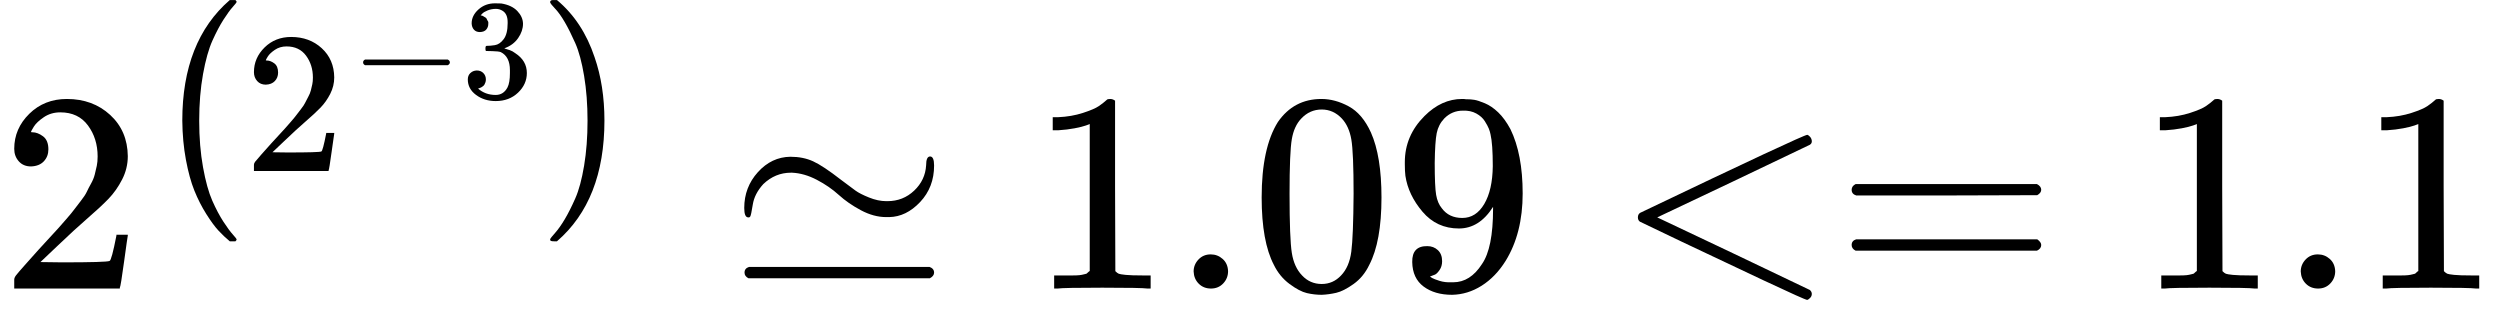
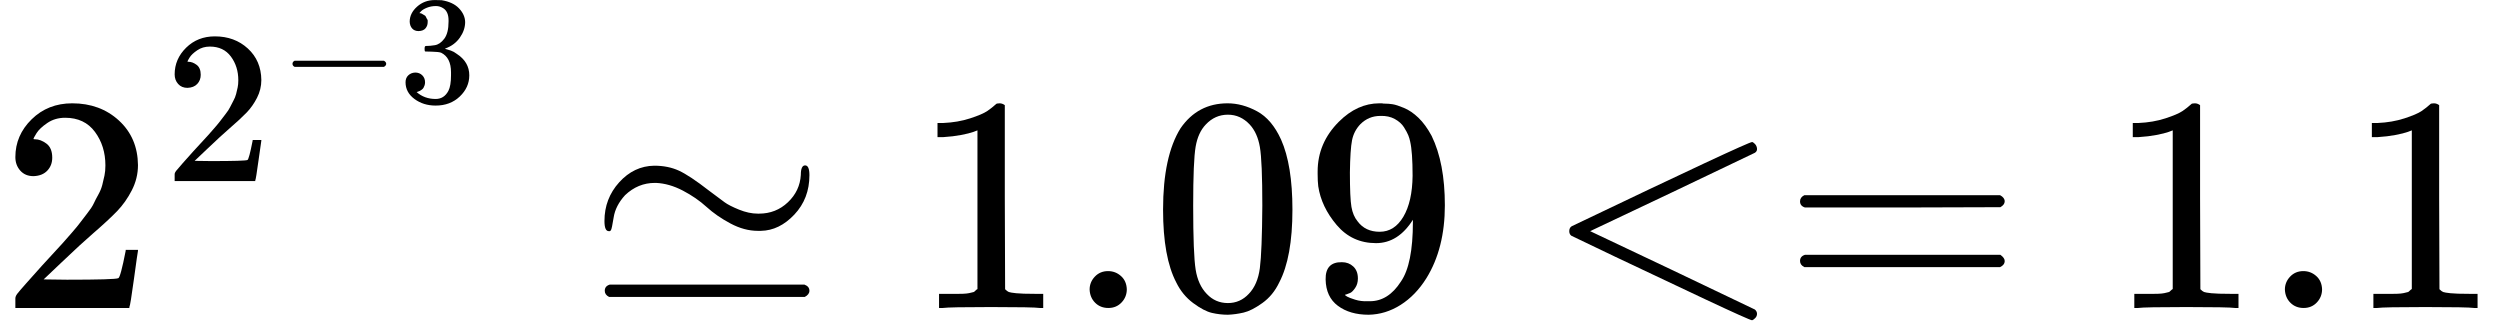
- <svg xmlns="http://www.w3.org/2000/svg" xmlns:xlink="http://www.w3.org/1999/xlink" width="158.968px" height="19.832px" viewBox="0 -1013.7 8783.1 1095.7" aria-hidden="true">
+ <svg xmlns="http://www.w3.org/2000/svg" xmlns:xlink="http://www.w3.org/1999/xlink" width="147.248px" height="19.624px" viewBox="0 -1002.2 8135.4 1084.2" aria-hidden="true">
  <defs>
-     <path id="MJX-305-TEX-N-32" d="M109 429Q82 429 66 447T50 491Q50 562 103 614T235 666Q326 666 387 610T449 465Q449 422 429 383T381 315T301 241Q265 210 201 149L142 93L218 92Q375 92 385 97Q392 99 409 186V189H449V186Q448 183 436 95T421 3V0H50V19V31Q50 38 56 46T86 81Q115 113 136 137Q145 147 170 174T204 211T233 244T261 278T284 308T305 340T320 369T333 401T340 431T343 464Q343 527 309 573T212 619Q179 619 154 602T119 569T109 550Q109 549 114 549Q132 549 151 535T170 489Q170 464 154 447T109 429Z" />
-     <path id="MJX-305-TEX-SO-28" d="M152 251Q152 646 388 850H416Q422 844 422 841Q422 837 403 816T357 753T302 649T255 482T236 250Q236 124 255 19T301 -147T356 -251T403 -315T422 -340Q422 -343 416 -349H388Q359 -325 332 -296T271 -213T212 -97T170 56T152 251Z" />
-     <path id="MJX-305-TEX-N-2212" d="M84 237T84 250T98 270H679Q694 262 694 250T679 230H98Q84 237 84 250Z" />
-     <path id="MJX-305-TEX-N-33" d="M127 463Q100 463 85 480T69 524Q69 579 117 622T233 665Q268 665 277 664Q351 652 390 611T430 522Q430 470 396 421T302 350L299 348Q299 347 308 345T337 336T375 315Q457 262 457 175Q457 96 395 37T238 -22Q158 -22 100 21T42 130Q42 158 60 175T105 193Q133 193 151 175T169 130Q169 119 166 110T159 94T148 82T136 74T126 70T118 67L114 66Q165 21 238 21Q293 21 321 74Q338 107 338 175V195Q338 290 274 322Q259 328 213 329L171 330L168 332Q166 335 166 348Q166 366 174 366Q202 366 232 371Q266 376 294 413T322 525V533Q322 590 287 612Q265 626 240 626Q208 626 181 615T143 592T132 580H135Q138 579 143 578T153 573T165 566T175 555T183 540T186 520Q186 498 172 481T127 463Z" />
-     <path id="MJX-305-TEX-SO-29" d="M305 251Q305 -145 69 -349H56Q43 -349 39 -347T35 -338Q37 -333 60 -307T108 -239T160 -136T204 27T221 250T204 473T160 636T108 740T60 807T35 839Q35 850 50 850H56H69Q197 743 256 566Q305 425 305 251Z" />
-     <path id="MJX-305-TEX-N-2243" d="M55 283Q55 356 103 409T217 463Q262 463 297 447T395 382Q431 355 446 344T493 320T554 307H558Q613 307 652 344T694 433Q694 464 708 464T722 432Q722 356 673 304T564 251H554Q510 251 465 275T387 329T310 382T223 407H219Q164 407 122 367Q91 333 85 295T76 253T69 250Q55 250 55 283ZM56 56Q56 71 72 76H706Q722 70 722 56Q722 44 707 36H70Q56 43 56 56Z" />
-     <path id="MJX-305-TEX-N-31" d="M213 578L200 573Q186 568 160 563T102 556H83V602H102Q149 604 189 617T245 641T273 663Q275 666 285 666Q294 666 302 660V361L303 61Q310 54 315 52T339 48T401 46H427V0H416Q395 3 257 3Q121 3 100 0H88V46H114Q136 46 152 46T177 47T193 50T201 52T207 57T213 61V578Z" />
-     <path id="MJX-305-TEX-N-2E" d="M78 60Q78 84 95 102T138 120Q162 120 180 104T199 61Q199 36 182 18T139 0T96 17T78 60Z" />
-     <path id="MJX-305-TEX-N-30" d="M96 585Q152 666 249 666Q297 666 345 640T423 548Q460 465 460 320Q460 165 417 83Q397 41 362 16T301 -15T250 -22Q224 -22 198 -16T137 16T82 83Q39 165 39 320Q39 494 96 585ZM321 597Q291 629 250 629Q208 629 178 597Q153 571 145 525T137 333Q137 175 145 125T181 46Q209 16 250 16Q290 16 318 46Q347 76 354 130T362 333Q362 478 354 524T321 597Z" />
-     <path id="MJX-305-TEX-N-39" d="M352 287Q304 211 232 211Q154 211 104 270T44 396Q42 412 42 436V444Q42 537 111 606Q171 666 243 666Q245 666 249 666T257 665H261Q273 665 286 663T323 651T370 619T413 560Q456 472 456 334Q456 194 396 97Q361 41 312 10T208 -22Q147 -22 108 7T68 93T121 149Q143 149 158 135T173 96Q173 78 164 65T148 49T135 44L131 43Q131 41 138 37T164 27T206 22H212Q272 22 313 86Q352 142 352 280V287ZM244 248Q292 248 321 297T351 430Q351 508 343 542Q341 552 337 562T323 588T293 615T246 625Q208 625 181 598Q160 576 154 546T147 441Q147 358 152 329T172 282Q197 248 244 248Z" />
-     <path id="MJX-305-TEX-N-3C" d="M694 -11T694 -19T688 -33T678 -40Q671 -40 524 29T234 166L90 235Q83 240 83 250Q83 261 91 266Q664 540 678 540Q681 540 687 534T694 519T687 505Q686 504 417 376L151 250L417 124Q686 -4 687 -5Q694 -11 694 -19Z" />
-     <path id="MJX-305-TEX-N-3D" d="M56 347Q56 360 70 367H707Q722 359 722 347Q722 336 708 328L390 327H72Q56 332 56 347ZM56 153Q56 168 72 173H708Q722 163 722 153Q722 140 707 133H70Q56 140 56 153Z" />
+     <path id="MJX-38-TEX-N-32" d="M109 429Q82 429 66 447T50 491Q50 562 103 614T235 666Q326 666 387 610T449 465Q449 422 429 383T381 315T301 241Q265 210 201 149L142 93L218 92Q375 92 385 97Q392 99 409 186V189H449V186Q448 183 436 95T421 3V0H50V19V31Q50 38 56 46T86 81Q115 113 136 137Q145 147 170 174T204 211T233 244T261 278T284 308T305 340T320 369T333 401T340 431T343 464Q343 527 309 573T212 619Q179 619 154 602T119 569T109 550Q109 549 114 549Q132 549 151 535T170 489Q170 464 154 447T109 429Z" />
+     <path id="MJX-38-TEX-N-2212" d="M84 237T84 250T98 270H679Q694 262 694 250T679 230H98Q84 237 84 250Z" />
+     <path id="MJX-38-TEX-N-33" d="M127 463Q100 463 85 480T69 524Q69 579 117 622T233 665Q268 665 277 664Q351 652 390 611T430 522Q430 470 396 421T302 350L299 348Q299 347 308 345T337 336T375 315Q457 262 457 175Q457 96 395 37T238 -22Q158 -22 100 21T42 130Q42 158 60 175T105 193Q133 193 151 175T169 130Q169 119 166 110T159 94T148 82T136 74T126 70T118 67L114 66Q165 21 238 21Q293 21 321 74Q338 107 338 175V195Q338 290 274 322Q259 328 213 329L171 330L168 332Q166 335 166 348Q166 366 174 366Q202 366 232 371Q266 376 294 413T322 525V533Q322 590 287 612Q265 626 240 626Q208 626 181 615T143 592T132 580H135Q138 579 143 578T153 573T165 566T175 555T183 540T186 520Q186 498 172 481T127 463Z" />
+     <path id="MJX-38-TEX-N-2243" d="M55 283Q55 356 103 409T217 463Q262 463 297 447T395 382Q431 355 446 344T493 320T554 307H558Q613 307 652 344T694 433Q694 464 708 464T722 432Q722 356 673 304T564 251H554Q510 251 465 275T387 329T310 382T223 407H219Q164 407 122 367Q91 333 85 295T76 253T69 250Q55 250 55 283ZM56 56Q56 71 72 76H706Q722 70 722 56Q722 44 707 36H70Q56 43 56 56Z" />
+     <path id="MJX-38-TEX-N-31" d="M213 578L200 573Q186 568 160 563T102 556H83V602H102Q149 604 189 617T245 641T273 663Q275 666 285 666Q294 666 302 660V361L303 61Q310 54 315 52T339 48T401 46H427V0H416Q395 3 257 3Q121 3 100 0H88V46H114Q136 46 152 46T177 47T193 50T201 52T207 57T213 61V578Z" />
+     <path id="MJX-38-TEX-N-2E" d="M78 60Q78 84 95 102T138 120Q162 120 180 104T199 61Q199 36 182 18T139 0T96 17T78 60Z" />
+     <path id="MJX-38-TEX-N-30" d="M96 585Q152 666 249 666Q297 666 345 640T423 548Q460 465 460 320Q460 165 417 83Q397 41 362 16T301 -15T250 -22Q224 -22 198 -16T137 16T82 83Q39 165 39 320Q39 494 96 585ZM321 597Q291 629 250 629Q208 629 178 597Q153 571 145 525T137 333Q137 175 145 125T181 46Q209 16 250 16Q290 16 318 46Q347 76 354 130T362 333Q362 478 354 524T321 597Z" />
+     <path id="MJX-38-TEX-N-39" d="M352 287Q304 211 232 211Q154 211 104 270T44 396Q42 412 42 436V444Q42 537 111 606Q171 666 243 666Q245 666 249 666T257 665H261Q273 665 286 663T323 651T370 619T413 560Q456 472 456 334Q456 194 396 97Q361 41 312 10T208 -22Q147 -22 108 7T68 93T121 149Q143 149 158 135T173 96Q173 78 164 65T148 49T135 44L131 43Q131 41 138 37T164 27T206 22H212Q272 22 313 86Q352 142 352 280V287ZM244 248Q292 248 321 297T351 430Q351 508 343 542Q341 552 337 562T323 588T293 615T246 625Q208 625 181 598Q160 576 154 546T147 441Q147 358 152 329T172 282Q197 248 244 248Z" />
+     <path id="MJX-38-TEX-N-3C" d="M694 -11T694 -19T688 -33T678 -40Q671 -40 524 29T234 166L90 235Q83 240 83 250Q83 261 91 266Q664 540 678 540Q681 540 687 534T694 519T687 505Q686 504 417 376L151 250L417 124Q686 -4 687 -5Q694 -11 694 -19Z" />
+     <path id="MJX-38-TEX-N-3D" d="M56 347Q56 360 70 367H707Q722 359 722 347Q722 336 708 328L390 327H72Q56 332 56 347ZM56 153Q56 168 72 173H708Q722 163 722 153Q722 140 707 133H70Q56 140 56 153Z" />
  </defs>
  <g stroke="currentColor" fill="currentColor" stroke-width="0" transform="scale(1,-1)">
    <g data-mml-node="math">
      <g data-mml-node="msup">
        <g data-mml-node="mn">
-           <use data-c="32" xlink:href="#MJX-305-TEX-N-32" />
+           <use data-c="32" xlink:href="#MJX-38-TEX-N-32" />
        </g>
        <g data-mml-node="TeXAtom" transform="translate(533,413) scale(0.707)" data-mjx-texclass="ORD">
-           <g data-mml-node="mrow">
-             <g data-mml-node="mo" transform="translate(0 -0.5)">
-               <use data-c="28" xlink:href="#MJX-305-TEX-SO-28" />
+           <g data-mml-node="msup">
+             <g data-mml-node="mn">
+               <use data-c="32" xlink:href="#MJX-38-TEX-N-32" />
            </g>
-             <g data-mml-node="msup" transform="translate(458,0)">
-               <g data-mml-node="mn">
-                 <use data-c="32" xlink:href="#MJX-305-TEX-N-32" />
+             <g data-mml-node="TeXAtom" transform="translate(533,363) scale(0.707)" data-mjx-texclass="ORD">
+               <g data-mml-node="mo">
+                 <use data-c="2212" xlink:href="#MJX-38-TEX-N-2212" />
              </g>
-               <g data-mml-node="TeXAtom" transform="translate(533,363) scale(0.707)" data-mjx-texclass="ORD">
-                 <g data-mml-node="mo">
-                   <use data-c="2212" xlink:href="#MJX-305-TEX-N-2212" />
-                 </g>
-                 <g data-mml-node="mn" transform="translate(778,0)">
-                   <use data-c="33" xlink:href="#MJX-305-TEX-N-33" />
-                 </g>
+               <g data-mml-node="mn" transform="translate(778,0)">
+                 <use data-c="33" xlink:href="#MJX-38-TEX-N-33" />
              </g>
-             </g>
-             <g data-mml-node="mo" transform="translate(1944.7,0) translate(0 -0.5)">
-               <use data-c="29" xlink:href="#MJX-305-TEX-SO-29" />
            </g>
          </g>
        </g>
      </g>
-       <g data-mml-node="mo" transform="translate(2559.7,0)">
-         <use data-c="2243" xlink:href="#MJX-305-TEX-N-2243" />
+       <g data-mml-node="mo" transform="translate(1912,0)">
+         <use data-c="2243" xlink:href="#MJX-38-TEX-N-2243" />
      </g>
-       <g data-mml-node="mn" transform="translate(3615.5,0)">
-         <use data-c="31" xlink:href="#MJX-305-TEX-N-31" />
-         <use data-c="2E" xlink:href="#MJX-305-TEX-N-2E" transform="translate(500,0)" />
-         <use data-c="30" xlink:href="#MJX-305-TEX-N-30" transform="translate(778,0)" />
-         <use data-c="39" xlink:href="#MJX-305-TEX-N-39" transform="translate(1278,0)" />
+       <g data-mml-node="mn" transform="translate(2967.8,0)">
+         <use data-c="31" xlink:href="#MJX-38-TEX-N-31" />
+         <use data-c="2E" xlink:href="#MJX-38-TEX-N-2E" transform="translate(500,0)" />
+         <use data-c="30" xlink:href="#MJX-38-TEX-N-30" transform="translate(778,0)" />
+         <use data-c="39" xlink:href="#MJX-38-TEX-N-39" transform="translate(1278,0)" />
      </g>
-       <g data-mml-node="mo" transform="translate(5671.3,0)">
+       <g data-mml-node="mo" transform="translate(5023.6,0)">
        <g data-mml-node="text">
-           <use data-c="3C" xlink:href="#MJX-305-TEX-N-3C" />
+           <use data-c="3C" xlink:href="#MJX-38-TEX-N-3C" />
        </g>
        <g data-mml-node="text" transform="translate(778,0)">
-           <use data-c="3D" xlink:href="#MJX-305-TEX-N-3D" />
+           <use data-c="3D" xlink:href="#MJX-38-TEX-N-3D" />
        </g>
      </g>
-       <g data-mml-node="mn" transform="translate(7505.1,0)">
-         <use data-c="31" xlink:href="#MJX-305-TEX-N-31" />
-         <use data-c="2E" xlink:href="#MJX-305-TEX-N-2E" transform="translate(500,0)" />
-         <use data-c="31" xlink:href="#MJX-305-TEX-N-31" transform="translate(778,0)" />
+       <g data-mml-node="mn" transform="translate(6857.4,0)">
+         <use data-c="31" xlink:href="#MJX-38-TEX-N-31" />
+         <use data-c="2E" xlink:href="#MJX-38-TEX-N-2E" transform="translate(500,0)" />
+         <use data-c="31" xlink:href="#MJX-38-TEX-N-31" transform="translate(778,0)" />
      </g>
    </g>
  </g>
</svg>
